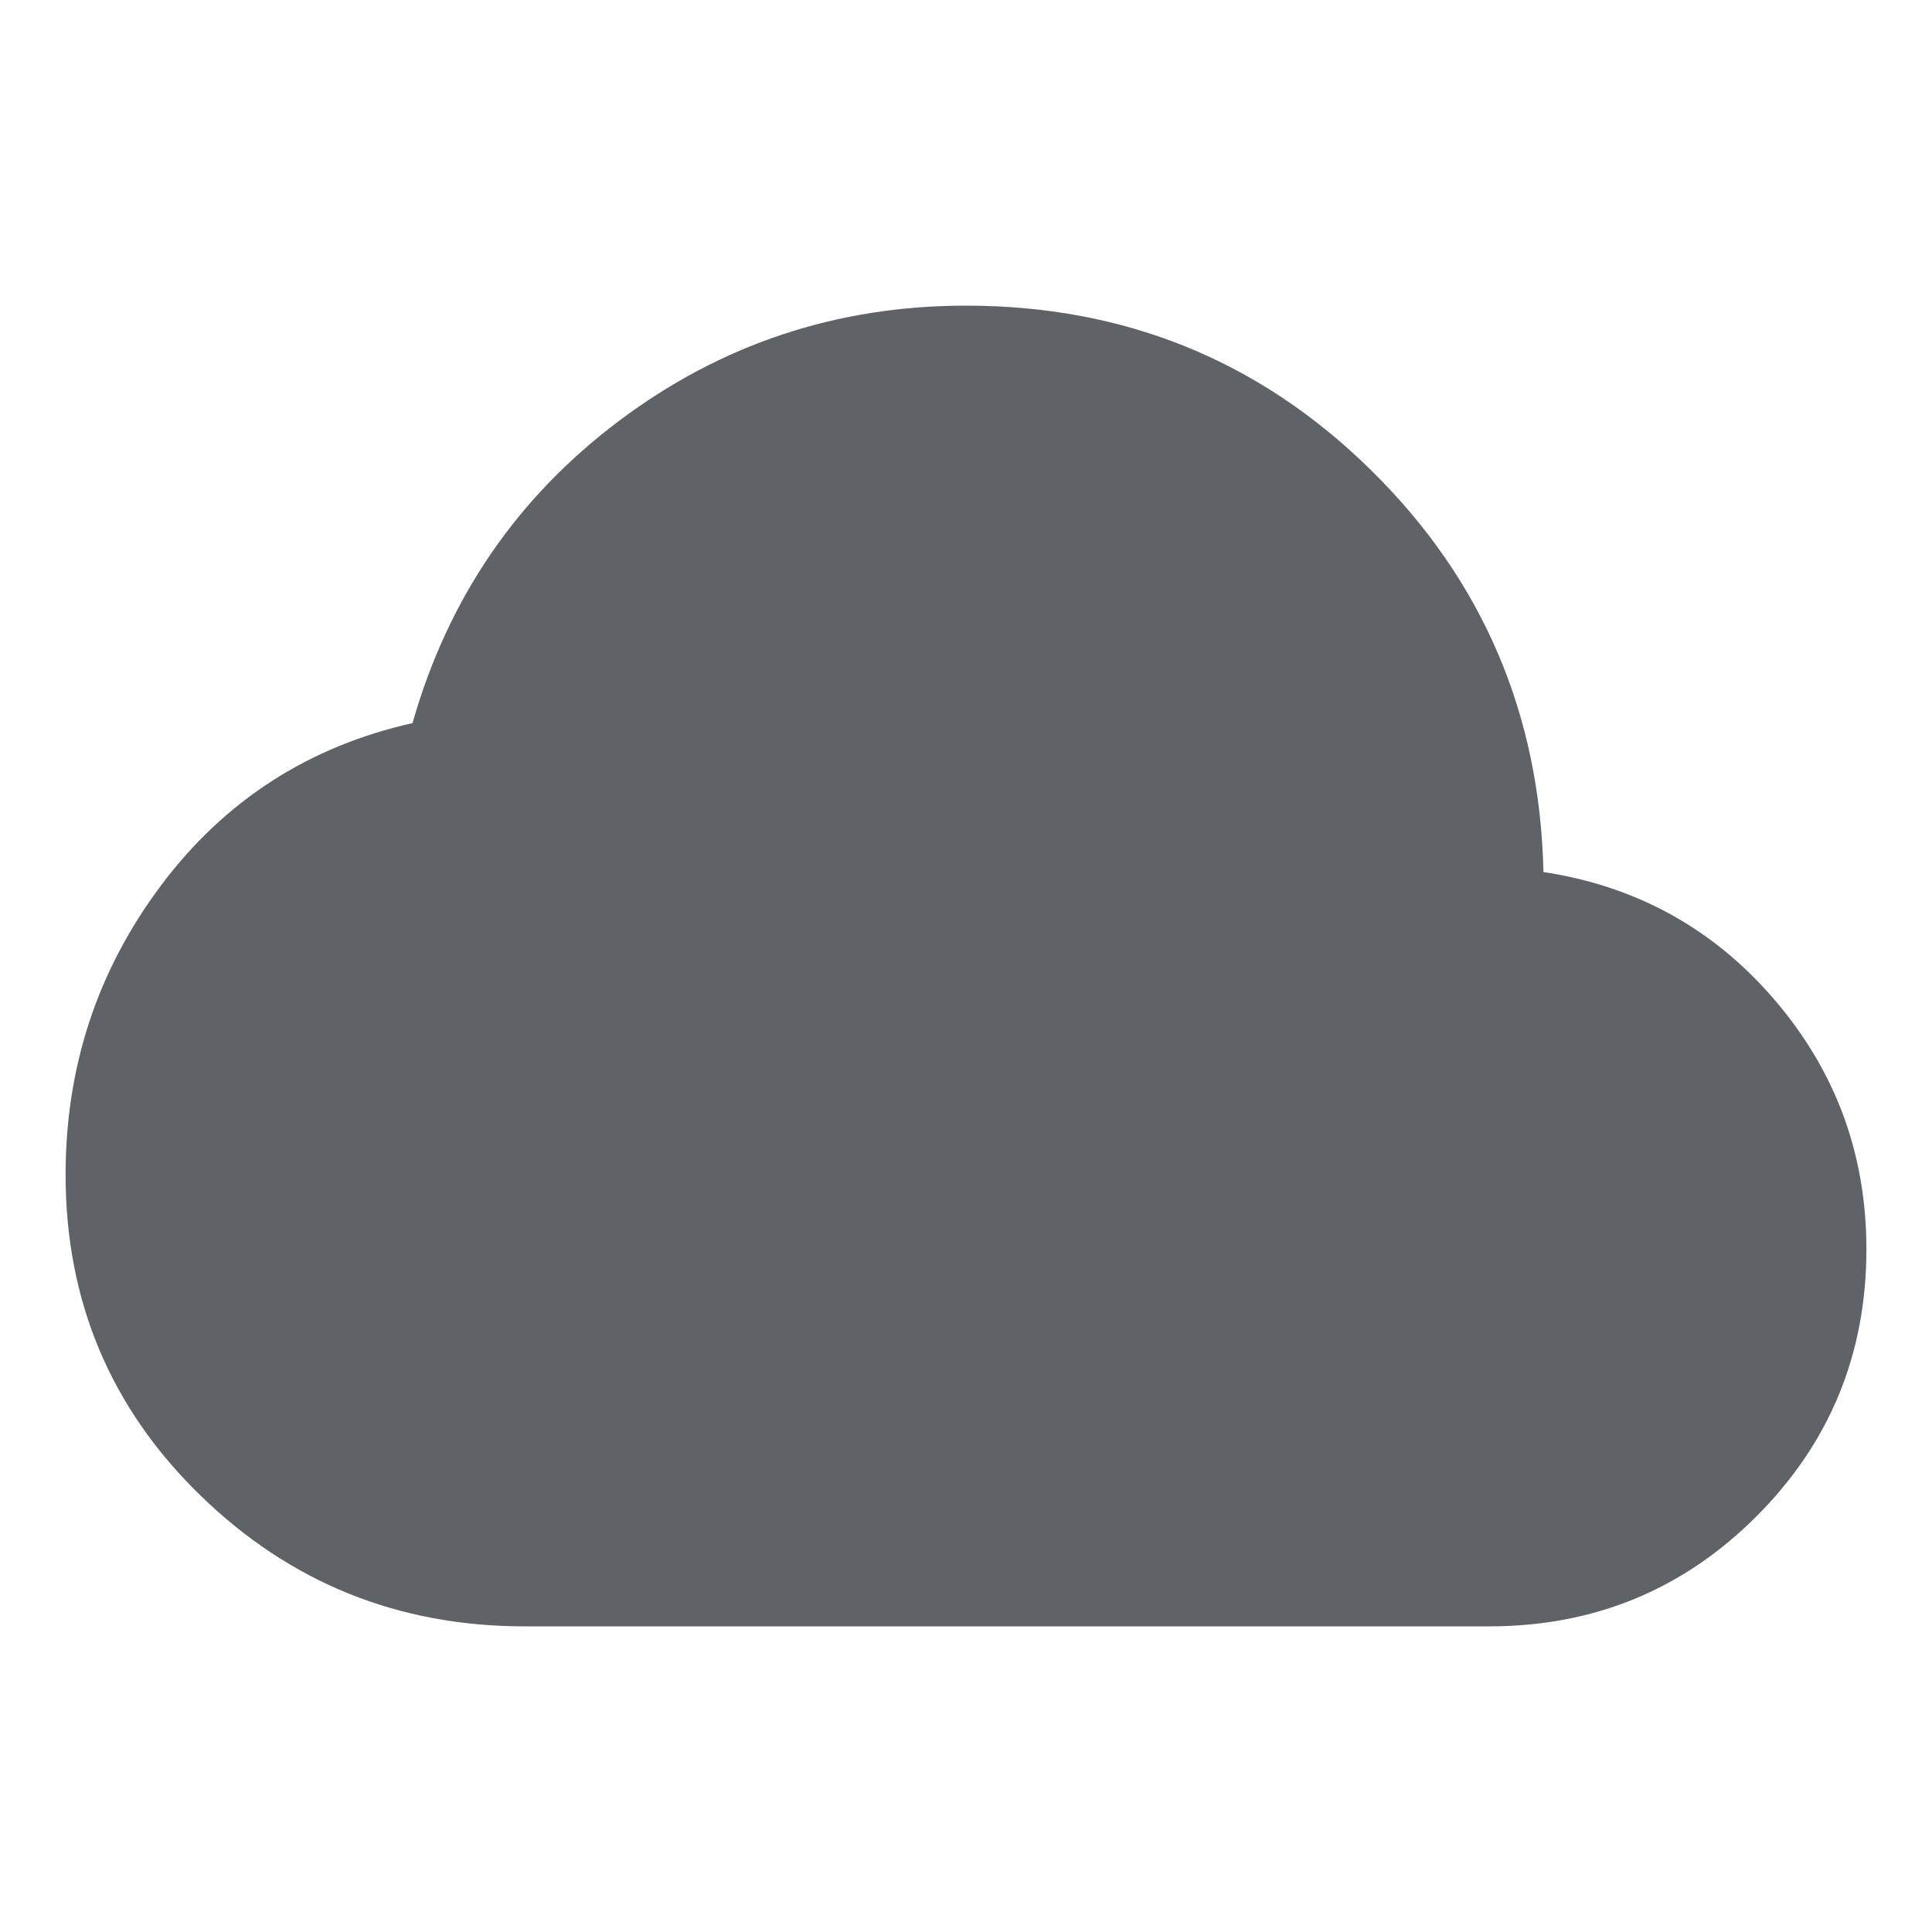
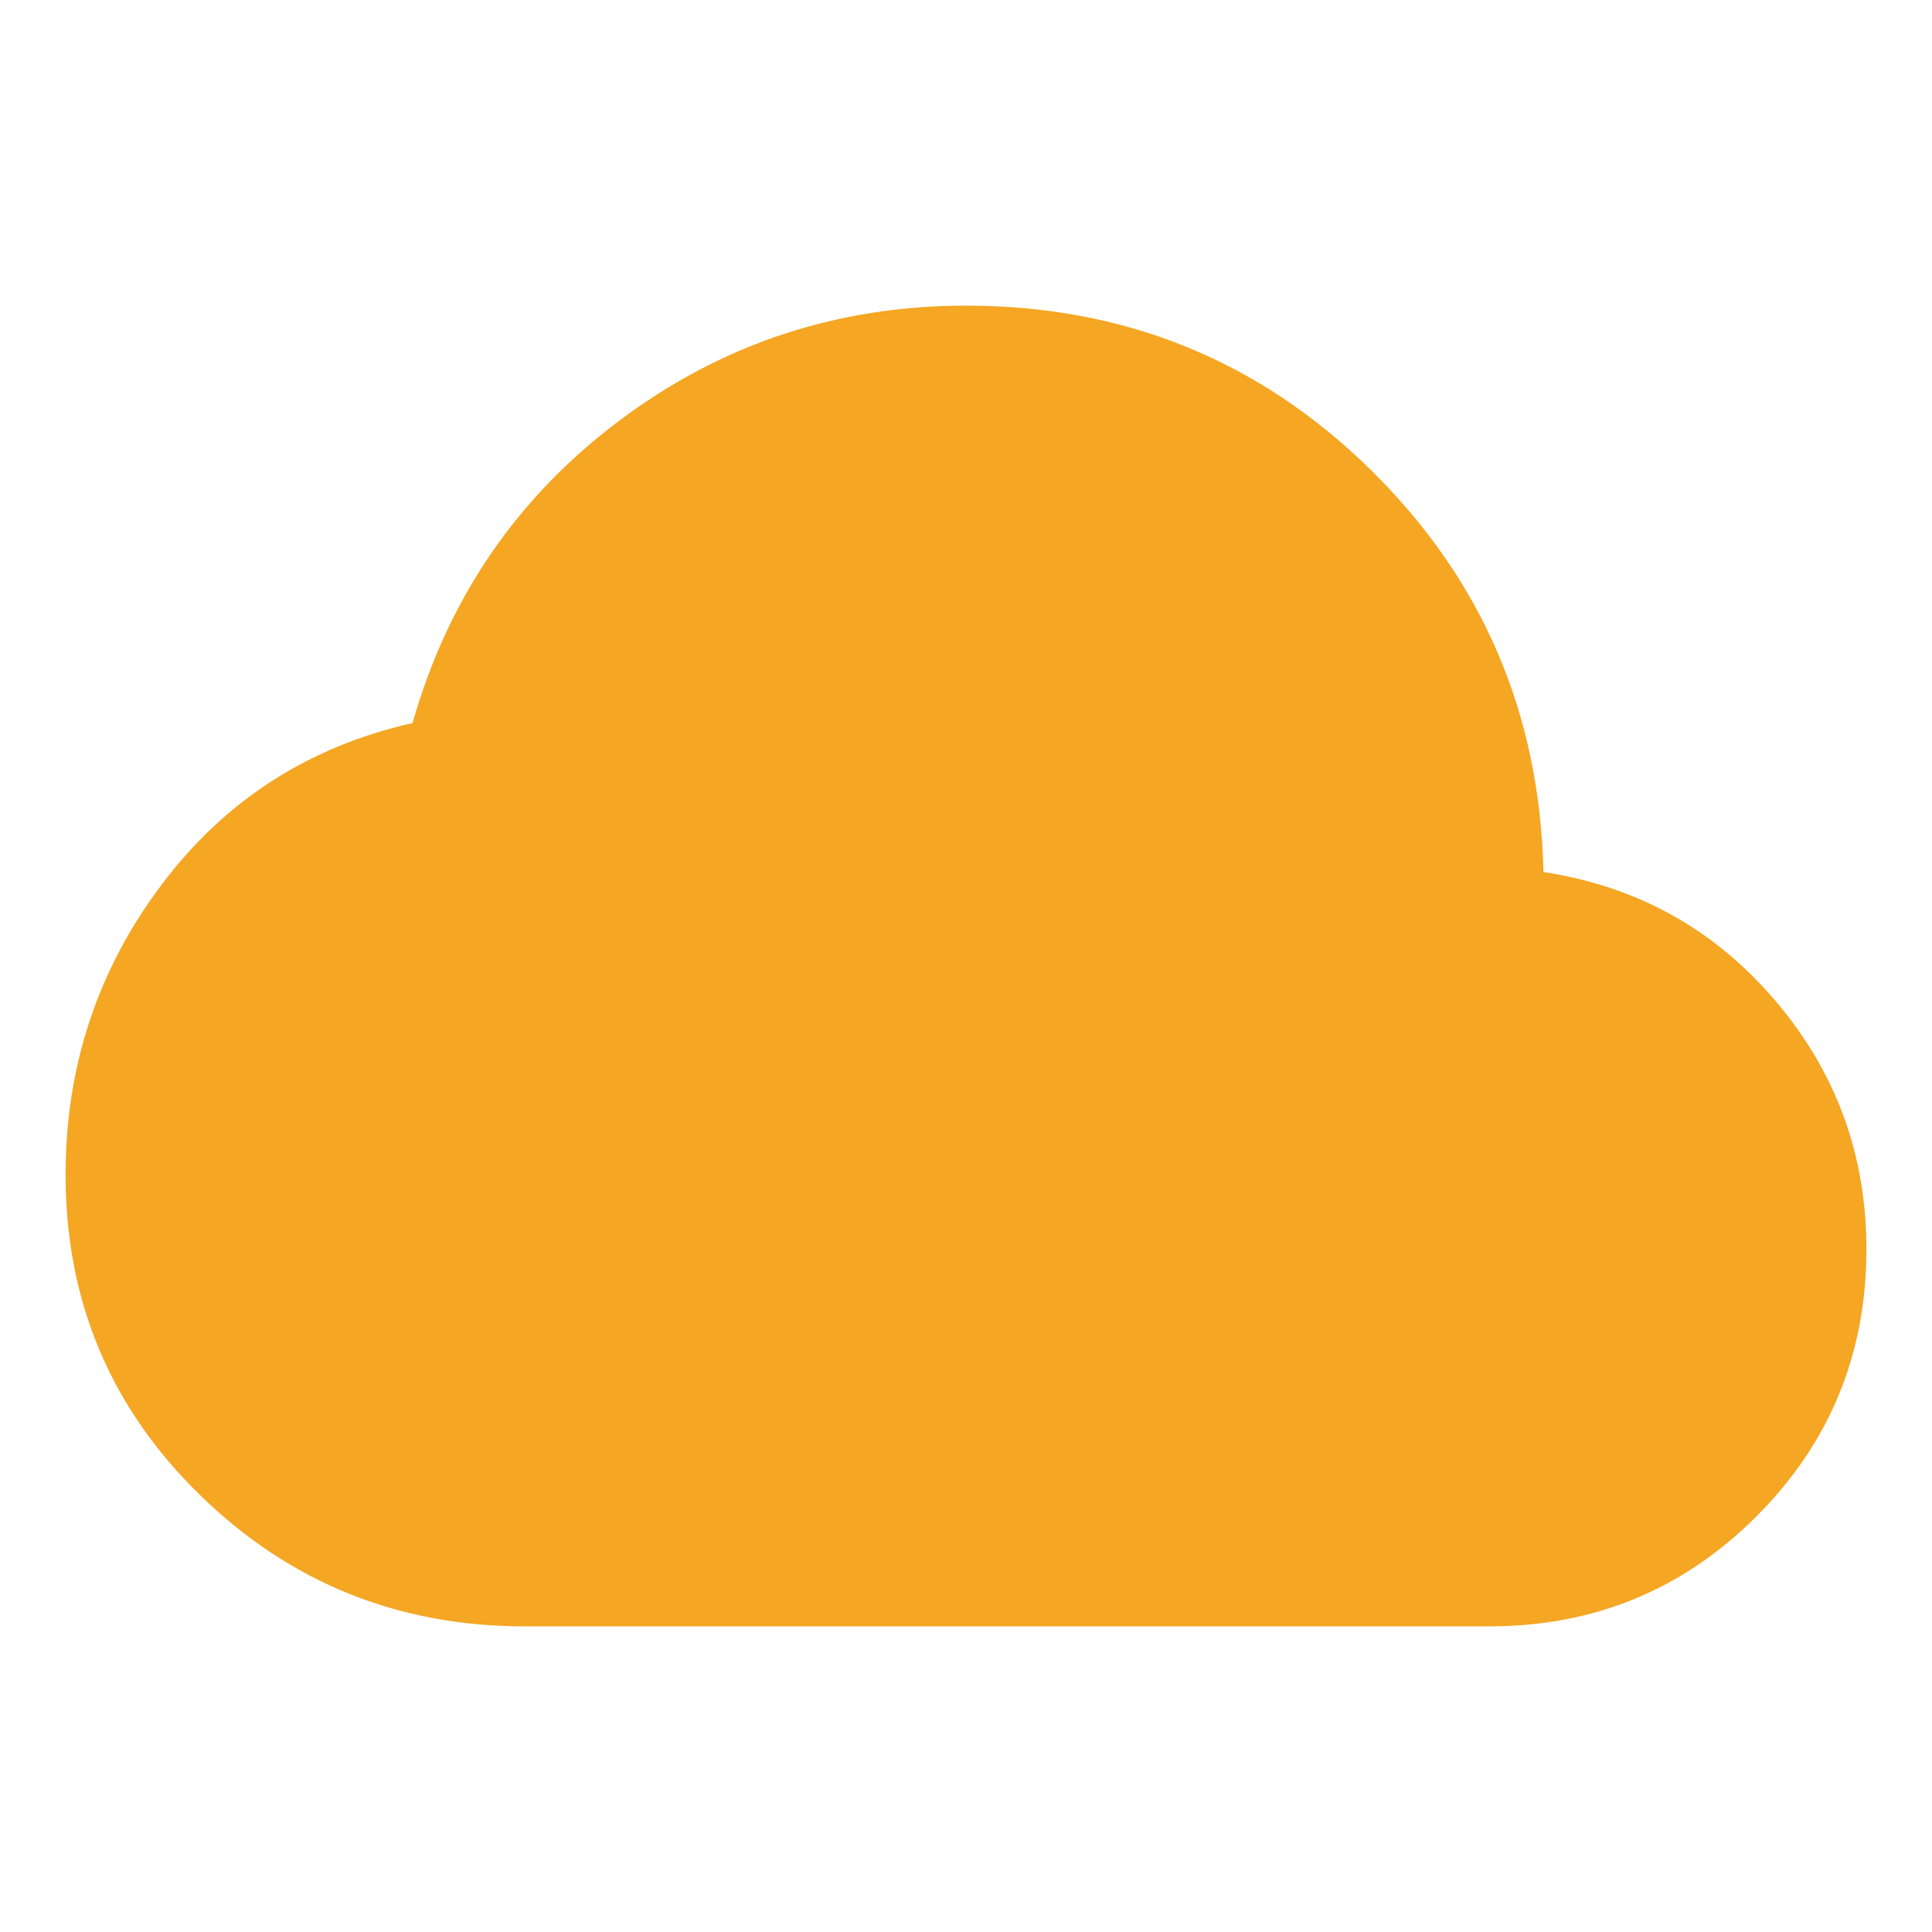
- <svg xmlns="http://www.w3.org/2000/svg" viewBox="0 -960 960 960" fill="#5f6368">
+ <svg xmlns="http://www.w3.org/2000/svg" viewBox="0 -960 960 960" fill="#F5A623">
  <path d="M260.72-151.87q-94.35 0-161.24-65.15-66.89-65.15-66.89-159.26 0-80.39 47.36-143.67 47.35-63.27 125.03-80.75 26.43-92.95 102.63-150.19Q383.8-808.13 480-808.13q118.2 0 201.25 81.74t85.68 199.69q69.72 10.63 115.1 63.81 45.38 53.17 45.38 123.61 0 78.11-54.65 132.76-54.65 54.65-132.76 54.65H260.72Z" />
</svg>
